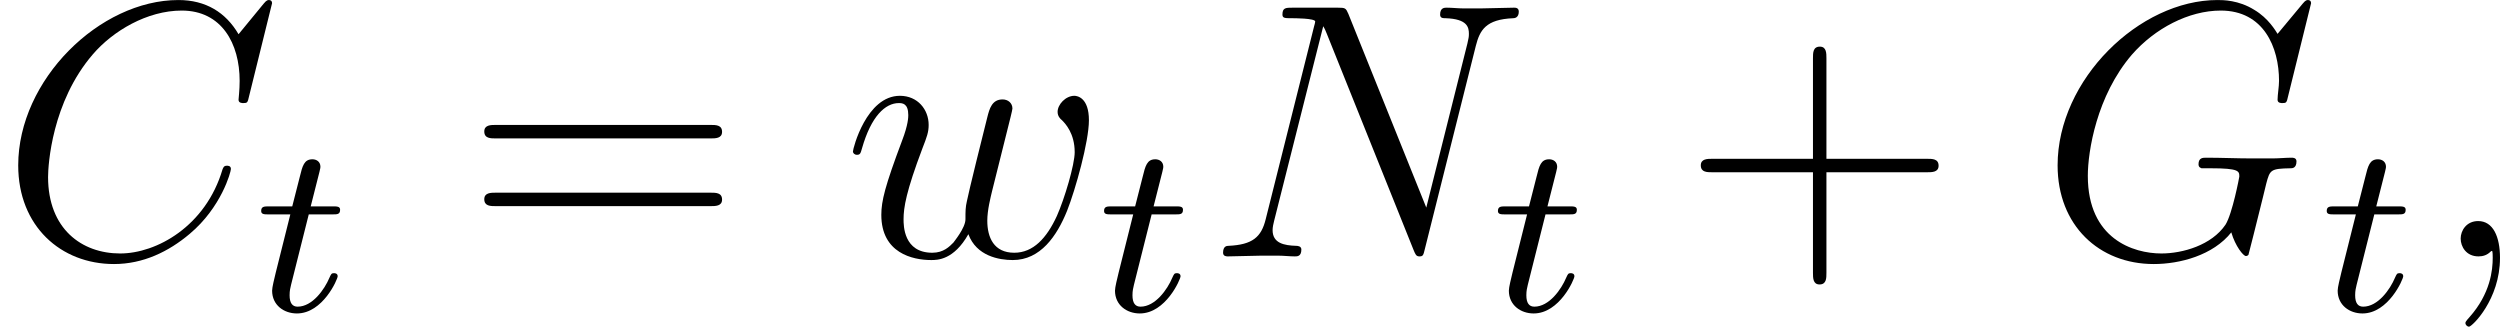
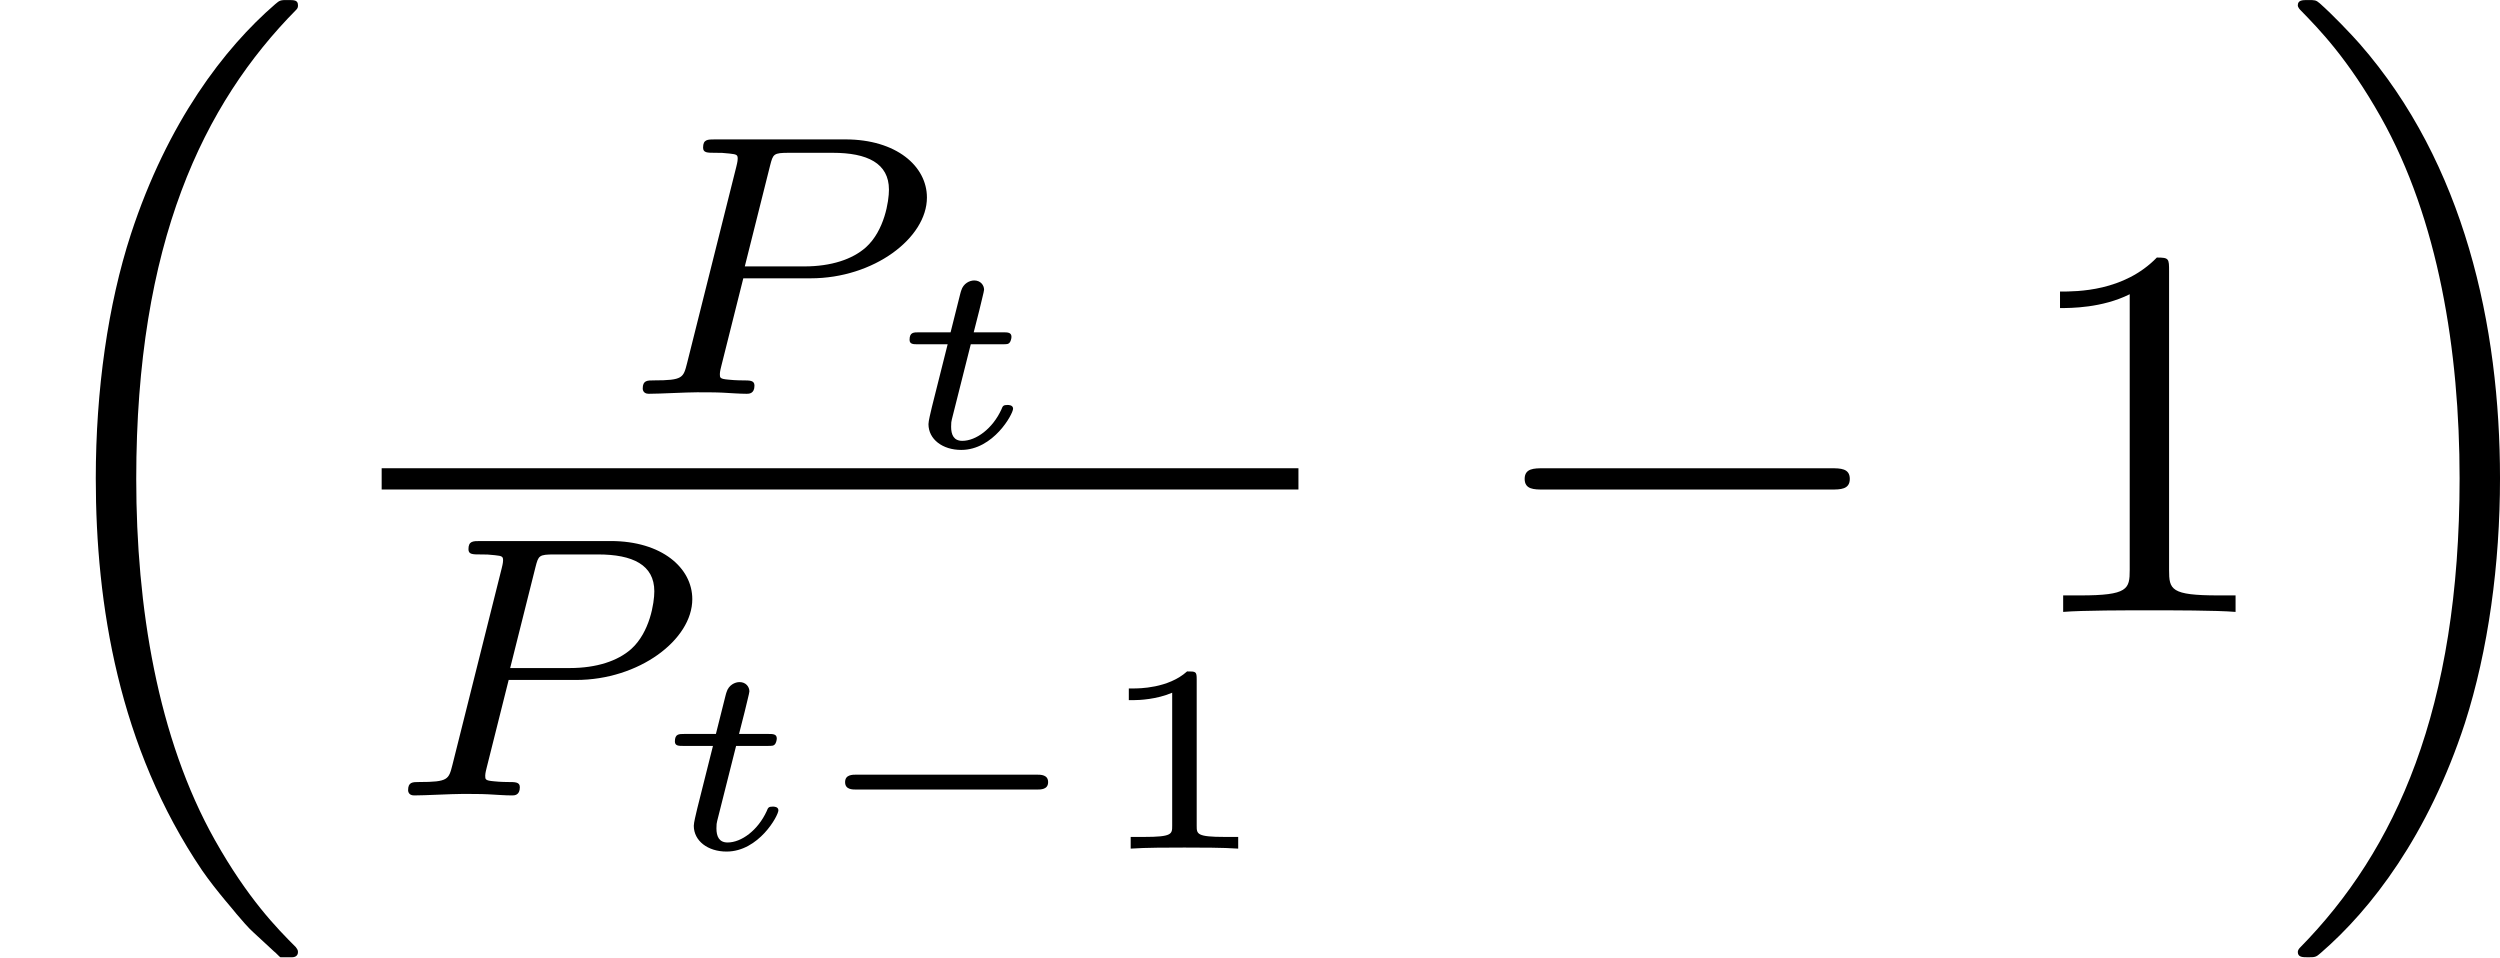
- <svg xmlns="http://www.w3.org/2000/svg" xmlns:xlink="http://www.w3.org/1999/xlink" version="1.1" width="82.07pt" height="10.724pt" viewBox="181.733 238.253 82.07 10.724">
+ <svg xmlns="http://www.w3.org/2000/svg" xmlns:xlink="http://www.w3.org/1999/xlink" version="1.1" width="46.808pt" height="17.923pt" viewBox="135.586 86.271 46.808 17.923">
  <defs>
-     <path id="g26-43" d="M4.77-2.762H8.07C8.237-2.762 8.452-2.762 8.452-2.977C8.452-3.204 8.249-3.204 8.07-3.204H4.77V-6.504C4.77-6.671 4.77-6.886 4.555-6.886C4.328-6.886 4.328-6.683 4.328-6.504V-3.204H1.028C.861-3.204 .646-3.204 .646-2.989C.646-2.762 .849-2.762 1.028-2.762H4.328V.538C4.328 .705 4.328 .921 4.543 .921C4.77 .921 4.77 .717 4.77 .538V-2.762Z" />
-     <path id="g26-61" d="M8.07-3.873C8.237-3.873 8.452-3.873 8.452-4.089C8.452-4.316 8.249-4.316 8.07-4.316H1.028C.861-4.316 .646-4.316 .646-4.101C.646-3.873 .849-3.873 1.028-3.873H8.07ZM8.07-1.65C8.237-1.65 8.452-1.65 8.452-1.865C8.452-2.092 8.249-2.092 8.07-2.092H1.028C.861-2.092 .646-2.092 .646-1.877C.646-1.65 .849-1.65 1.028-1.65H8.07Z" />
-     <path id="g15-116" d="M1.761-3.172H2.542C2.694-3.172 2.79-3.172 2.79-3.324C2.79-3.435 2.686-3.435 2.55-3.435H1.825L2.112-4.567C2.144-4.686 2.144-4.726 2.144-4.734C2.144-4.902 2.016-4.981 1.881-4.981C1.61-4.981 1.554-4.766 1.467-4.407L1.219-3.435H.454C.303-3.435 .199-3.435 .199-3.284C.199-3.172 .303-3.172 .438-3.172H1.156L.677-1.259C.63-1.06 .558-.781 .558-.669C.558-.191 .948 .08 1.371 .08C2.224 .08 2.71-1.044 2.71-1.14C2.71-1.227 2.638-1.243 2.59-1.243C2.503-1.243 2.495-1.211 2.439-1.092C2.279-.709 1.881-.143 1.395-.143C1.227-.143 1.132-.255 1.132-.518C1.132-.669 1.156-.757 1.18-.861L1.761-3.172Z" />
-     <path id="g16-59" d="M2.331 .048C2.331-.646 2.104-1.16 1.614-1.16C1.231-1.16 1.04-.849 1.04-.586S1.219 0 1.626 0C1.781 0 1.913-.048 2.02-.155C2.044-.179 2.056-.179 2.068-.179C2.092-.179 2.092-.012 2.092 .048C2.092 .442 2.02 1.219 1.327 1.997C1.196 2.14 1.196 2.164 1.196 2.188C1.196 2.248 1.255 2.307 1.315 2.307C1.411 2.307 2.331 1.423 2.331 .048Z" />
-     <path id="g16-67" d="M8.931-8.309C8.931-8.416 8.847-8.416 8.823-8.416S8.751-8.416 8.656-8.297L7.831-7.293C7.412-8.01 6.755-8.416 5.858-8.416C3.276-8.416 .598-5.798 .598-2.989C.598-.992 1.997 .251 3.742 .251C4.698 .251 5.535-.155 6.229-.741C7.269-1.614 7.58-2.774 7.58-2.869C7.58-2.977 7.484-2.977 7.448-2.977C7.34-2.977 7.329-2.905 7.305-2.857C6.755-.992 5.141-.096 3.945-.096C2.678-.096 1.578-.909 1.578-2.606C1.578-2.989 1.698-5.069 3.049-6.635C3.706-7.4 4.83-8.07 5.966-8.07C7.281-8.07 7.867-6.982 7.867-5.762C7.867-5.452 7.831-5.189 7.831-5.141C7.831-5.033 7.95-5.033 7.986-5.033C8.118-5.033 8.13-5.045 8.177-5.26L8.931-8.309Z" />
-     <path id="g16-71" d="M8.919-8.309C8.919-8.416 8.835-8.416 8.811-8.416S8.739-8.416 8.644-8.297L7.819-7.305C7.759-7.4 7.52-7.819 7.054-8.094C6.539-8.416 6.025-8.416 5.846-8.416C3.288-8.416 .598-5.81 .598-2.989C.598-1.016 1.961 .251 3.754 .251C4.615 .251 5.703-.036 6.3-.789C6.432-.335 6.695-.012 6.779-.012C6.838-.012 6.85-.048 6.862-.048C6.874-.072 6.97-.49 7.03-.705L7.221-1.47C7.317-1.865 7.364-2.032 7.448-2.391C7.568-2.845 7.592-2.881 8.249-2.893C8.297-2.893 8.44-2.893 8.44-3.12C8.44-3.24 8.321-3.24 8.285-3.24C8.082-3.24 7.855-3.216 7.639-3.216H6.994C6.492-3.216 5.966-3.24 5.475-3.24C5.368-3.24 5.224-3.24 5.224-3.025C5.224-2.905 5.32-2.905 5.32-2.893H5.619C6.563-2.893 6.563-2.798 6.563-2.618C6.563-2.606 6.336-1.399 6.109-1.04C5.655-.371 4.71-.096 4.005-.096C3.084-.096 1.59-.574 1.59-2.642C1.59-3.443 1.877-5.272 3.037-6.623C3.79-7.484 4.902-8.07 5.954-8.07C7.364-8.07 7.867-6.862 7.867-5.762C7.867-5.571 7.819-5.308 7.819-5.141C7.819-5.033 7.938-5.033 7.974-5.033C8.106-5.033 8.118-5.045 8.165-5.26L8.919-8.309Z" />
-     <path id="g16-78" d="M8.847-6.91C8.978-7.424 9.17-7.783 10.078-7.819C10.114-7.819 10.258-7.831 10.258-8.034C10.258-8.165 10.15-8.165 10.102-8.165C9.863-8.165 9.253-8.141 9.014-8.141H8.44C8.273-8.141 8.058-8.165 7.89-8.165C7.819-8.165 7.675-8.165 7.675-7.938C7.675-7.819 7.771-7.819 7.855-7.819C8.572-7.795 8.62-7.52 8.62-7.305C8.62-7.197 8.608-7.161 8.572-6.994L7.221-1.602L4.663-7.962C4.579-8.153 4.567-8.165 4.304-8.165H2.845C2.606-8.165 2.499-8.165 2.499-7.938C2.499-7.819 2.582-7.819 2.809-7.819C2.869-7.819 3.575-7.819 3.575-7.711C3.575-7.687 3.551-7.592 3.539-7.556L1.949-1.219C1.805-.634 1.518-.383 .729-.347C.669-.347 .55-.335 .55-.12C.55 0 .669 0 .705 0C.944 0 1.554-.024 1.793-.024H2.367C2.534-.024 2.738 0 2.905 0C2.989 0 3.12 0 3.12-.227C3.12-.335 3.001-.347 2.953-.347C2.558-.359 2.176-.43 2.176-.861C2.176-.956 2.2-1.064 2.224-1.16L3.838-7.556C3.909-7.436 3.909-7.412 3.957-7.305L6.802-.215C6.862-.072 6.886 0 6.994 0C7.113 0 7.125-.036 7.173-.239L8.847-6.91Z" />
-     <path id="g16-119" d="M4.113-.729C4.376-.012 5.117 .12 5.571 .12C6.48 .12 7.018-.669 7.352-1.494C7.627-2.188 8.07-3.766 8.07-4.471C8.07-5.2 7.699-5.272 7.592-5.272C7.305-5.272 7.042-4.985 7.042-4.746C7.042-4.603 7.125-4.519 7.185-4.471C7.293-4.364 7.603-4.041 7.603-3.419C7.603-3.013 7.269-1.889 7.018-1.327C6.683-.598 6.241-.12 5.619-.12C4.949-.12 4.734-.622 4.734-1.172C4.734-1.518 4.842-1.937 4.89-2.14L5.392-4.148C5.452-4.388 5.559-4.806 5.559-4.854C5.559-5.033 5.416-5.153 5.236-5.153C4.89-5.153 4.806-4.854 4.734-4.567C4.615-4.101 4.113-2.08 4.065-1.817C4.017-1.614 4.017-1.482 4.017-1.219C4.017-.933 3.634-.478 3.622-.454C3.491-.323 3.3-.12 2.929-.12C1.985-.12 1.985-1.016 1.985-1.219C1.985-1.602 2.068-2.128 2.606-3.551C2.75-3.921 2.809-4.077 2.809-4.316C2.809-4.818 2.451-5.272 1.865-5.272C.765-5.272 .323-3.539 .323-3.443C.323-3.395 .371-3.335 .454-3.335C.562-3.335 .574-3.383 .622-3.551C.921-4.603 1.387-5.033 1.829-5.033C1.949-5.033 2.14-5.021 2.14-4.639C2.14-4.579 2.14-4.328 1.937-3.802C1.375-2.307 1.255-1.817 1.255-1.363C1.255-.108 2.283 .12 2.893 .12C3.096 .12 3.634 .12 4.113-.729Z" />
+     <path id="g33-49" d="M2.929-6.376C2.929-6.615 2.929-6.635 2.7-6.635C2.082-5.998 1.205-5.998 .887-5.998V-5.689C1.086-5.689 1.674-5.689 2.192-5.948V-.787C2.192-.428 2.162-.309 1.265-.309H.946V0C1.295-.03 2.162-.03 2.56-.03S3.826-.03 4.174 0V-.309H3.856C2.959-.309 2.929-.418 2.929-.787V-6.376Z" />
+     <use id="g27-0" xlink:href="#g2-0" transform="scale(.913242)" />
+     <path id="g2-0" d="M7.189-2.509C7.375-2.509 7.571-2.509 7.571-2.727S7.375-2.945 7.189-2.945H1.287C1.102-2.945 .905-2.945 .905-2.727S1.102-2.509 1.287-2.509H7.189Z" />
+     <path id="g35-49" d="M1.983-3.168C1.983-3.318 1.968-3.318 1.803-3.318C1.45-2.999 .897-2.999 .797-2.999H.712V-2.78H.797C.912-2.78 1.235-2.795 1.524-2.919V-.428C1.524-.274 1.524-.219 .996-.219H.747V0C1.021-.02 1.465-.02 1.753-.02S2.486-.02 2.76 0V-.219H2.511C1.983-.219 1.983-.274 1.983-.428V-3.168Z" />
+     <path id="g29-0" d="M4.384-1.106C4.463-1.106 4.598-1.106 4.598-1.245S4.463-1.385 4.384-1.385H1.011C.932-1.385 .797-1.385 .797-1.245S.932-1.106 1.011-1.106H4.384Z" />
+     <path id="g31-80" d="M2.378-2.162H3.64C4.819-2.162 5.816-2.915 5.816-3.675C5.816-4.261 5.244-4.763 4.289-4.763H1.848C1.709-4.763 1.625-4.763 1.625-4.61C1.625-4.512 1.702-4.512 1.855-4.512C1.967-4.512 1.995-4.512 2.12-4.498C2.26-4.484 2.273-4.47 2.273-4.4C2.273-4.387 2.273-4.352 2.246-4.247L1.325-.572C1.255-.3 1.248-.251 .704-.251C.579-.251 .495-.251 .495-.098C.495-.091 .495 0 .607 0C.809 0 1.311-.028 1.513-.028C1.632-.028 1.876-.028 1.995-.021C2.134-.014 2.308 0 2.441 0C2.483 0 2.587 0 2.587-.153C2.587-.251 2.504-.251 2.364-.251C2.357-.251 2.225-.251 2.099-.265C1.939-.279 1.939-.3 1.939-.37C1.939-.377 1.939-.418 1.967-.523L2.378-2.162ZM2.88-4.275C2.936-4.491 2.943-4.512 3.236-4.512H4.052C4.7-4.512 5.105-4.317 5.105-3.822C5.105-3.605 5.021-3.055 4.672-2.741C4.421-2.518 4.024-2.385 3.522-2.385H2.406L2.88-4.275Z" />
+     <use id="g36-16" xlink:href="#g10-16" transform="scale(.833333)" />
+     <use id="g36-17" xlink:href="#g10-17" transform="scale(.833333)" />
+     <path id="g32-116" d="M1.564-1.923H2.152C2.257-1.923 2.262-1.928 2.286-1.948S2.326-2.032 2.326-2.062C2.326-2.147 2.252-2.147 2.167-2.147H1.619L1.724-2.56C1.753-2.69 1.813-2.914 1.813-2.944C1.813-3.029 1.748-3.118 1.629-3.118C1.544-3.118 1.425-3.064 1.385-2.929C1.36-2.844 1.42-3.078 1.186-2.147H.593C.493-2.147 .418-2.147 .418-2.007C.418-1.923 .488-1.923 .578-1.923H1.131L.837-.752C.812-.643 .772-.488 .772-.428C.772-.144 1.036 .055 1.385 .055C1.988 .055 2.356-.618 2.356-.717C2.356-.787 2.271-.787 2.252-.787C2.172-.787 2.162-.767 2.137-.702C1.973-.344 1.664-.115 1.405-.115C1.245-.115 1.196-.229 1.196-.379C1.196-.458 1.2-.473 1.21-.518L1.564-1.923Z" />
+     <path id="g10-16" d="M6.157 20.898C6.181 20.91 6.288 21.029 6.3 21.029H6.563C6.599 21.029 6.695 21.017 6.695 20.91C6.695 20.862 6.671 20.838 6.647 20.802C6.217 20.372 5.571 19.714 4.83 18.399C3.539 16.104 3.061 13.151 3.061 10.281C3.061 4.973 4.567 1.853 6.659-.263C6.695-.299 6.695-.335 6.695-.359C6.695-.478 6.611-.478 6.468-.478C6.312-.478 6.288-.478 6.181-.383C5.045 .598 3.766 2.26 2.941 4.782C2.427 6.36 2.152 8.285 2.152 10.269C2.152 13.103 2.666 16.307 4.543 19.08C4.866 19.547 5.308 20.037 5.308 20.049C5.428 20.192 5.595 20.384 5.691 20.467L6.157 20.898Z" />
+     <path id="g10-17" d="M4.973 10.269C4.973 6.838 4.172 3.192 1.817 .502C1.65 .311 1.207-.155 .921-.406C.837-.478 .813-.478 .658-.478C.538-.478 .43-.478 .43-.359C.43-.311 .478-.263 .502-.239C.909 .179 1.554 .837 2.295 2.152C3.587 4.447 4.065 7.4 4.065 10.269C4.065 15.458 2.63 18.626 .478 20.814C.454 20.838 .43 20.874 .43 20.91C.43 21.029 .538 21.029 .658 21.029C.813 21.029 .837 21.029 .944 20.933C2.08 19.953 3.359 18.291 4.184 15.769C4.71 14.131 4.973 12.194 4.973 10.269Z" />
  </defs>
  <g id="page1">
-     <use x="181.733" y="246.67" xlink:href="#g16-67" />
-     <use x="190.108" y="248.463" xlink:href="#g15-116" />
-     <use x="196.985" y="246.67" xlink:href="#g26-61" />
-     <use x="209.41" y="246.67" xlink:href="#g16-119" />
-     <use x="217.778" y="248.463" xlink:href="#g15-116" />
-     <use x="221.334" y="246.67" xlink:href="#g16-78" />
-     <use x="230.708" y="248.463" xlink:href="#g15-116" />
-     <use x="236.921" y="246.67" xlink:href="#g26-43" />
-     <use x="248.682" y="246.67" xlink:href="#g16-71" />
-     <use x="257.916" y="248.463" xlink:href="#g15-116" />
-     <use x="261.472" y="246.67" xlink:href="#g16-59" />
+     <use x="135.586" y="86.67" xlink:href="#g36-16" />
+     <use x="147.125" y="93.644" xlink:href="#g31-80" />
+     <use x="152.198" y="94.64" xlink:href="#g32-116" />
+     <rect x="142.732" y="95.038" height=".398" width="17.165" />
+     <use x="142.732" y="101.164" xlink:href="#g31-80" />
+     <use x="147.804" y="102.16" xlink:href="#g32-116" />
+     <use x="150.612" y="102.16" xlink:href="#g29-0" />
+     <use x="156.009" y="102.16" xlink:href="#g35-49" />
+     <use x="163.306" y="97.728" xlink:href="#g27-0" />
+     <use x="173.269" y="97.728" xlink:href="#g33-49" />
+     <use x="178.25" y="86.67" xlink:href="#g36-17" />
  </g>
</svg>
